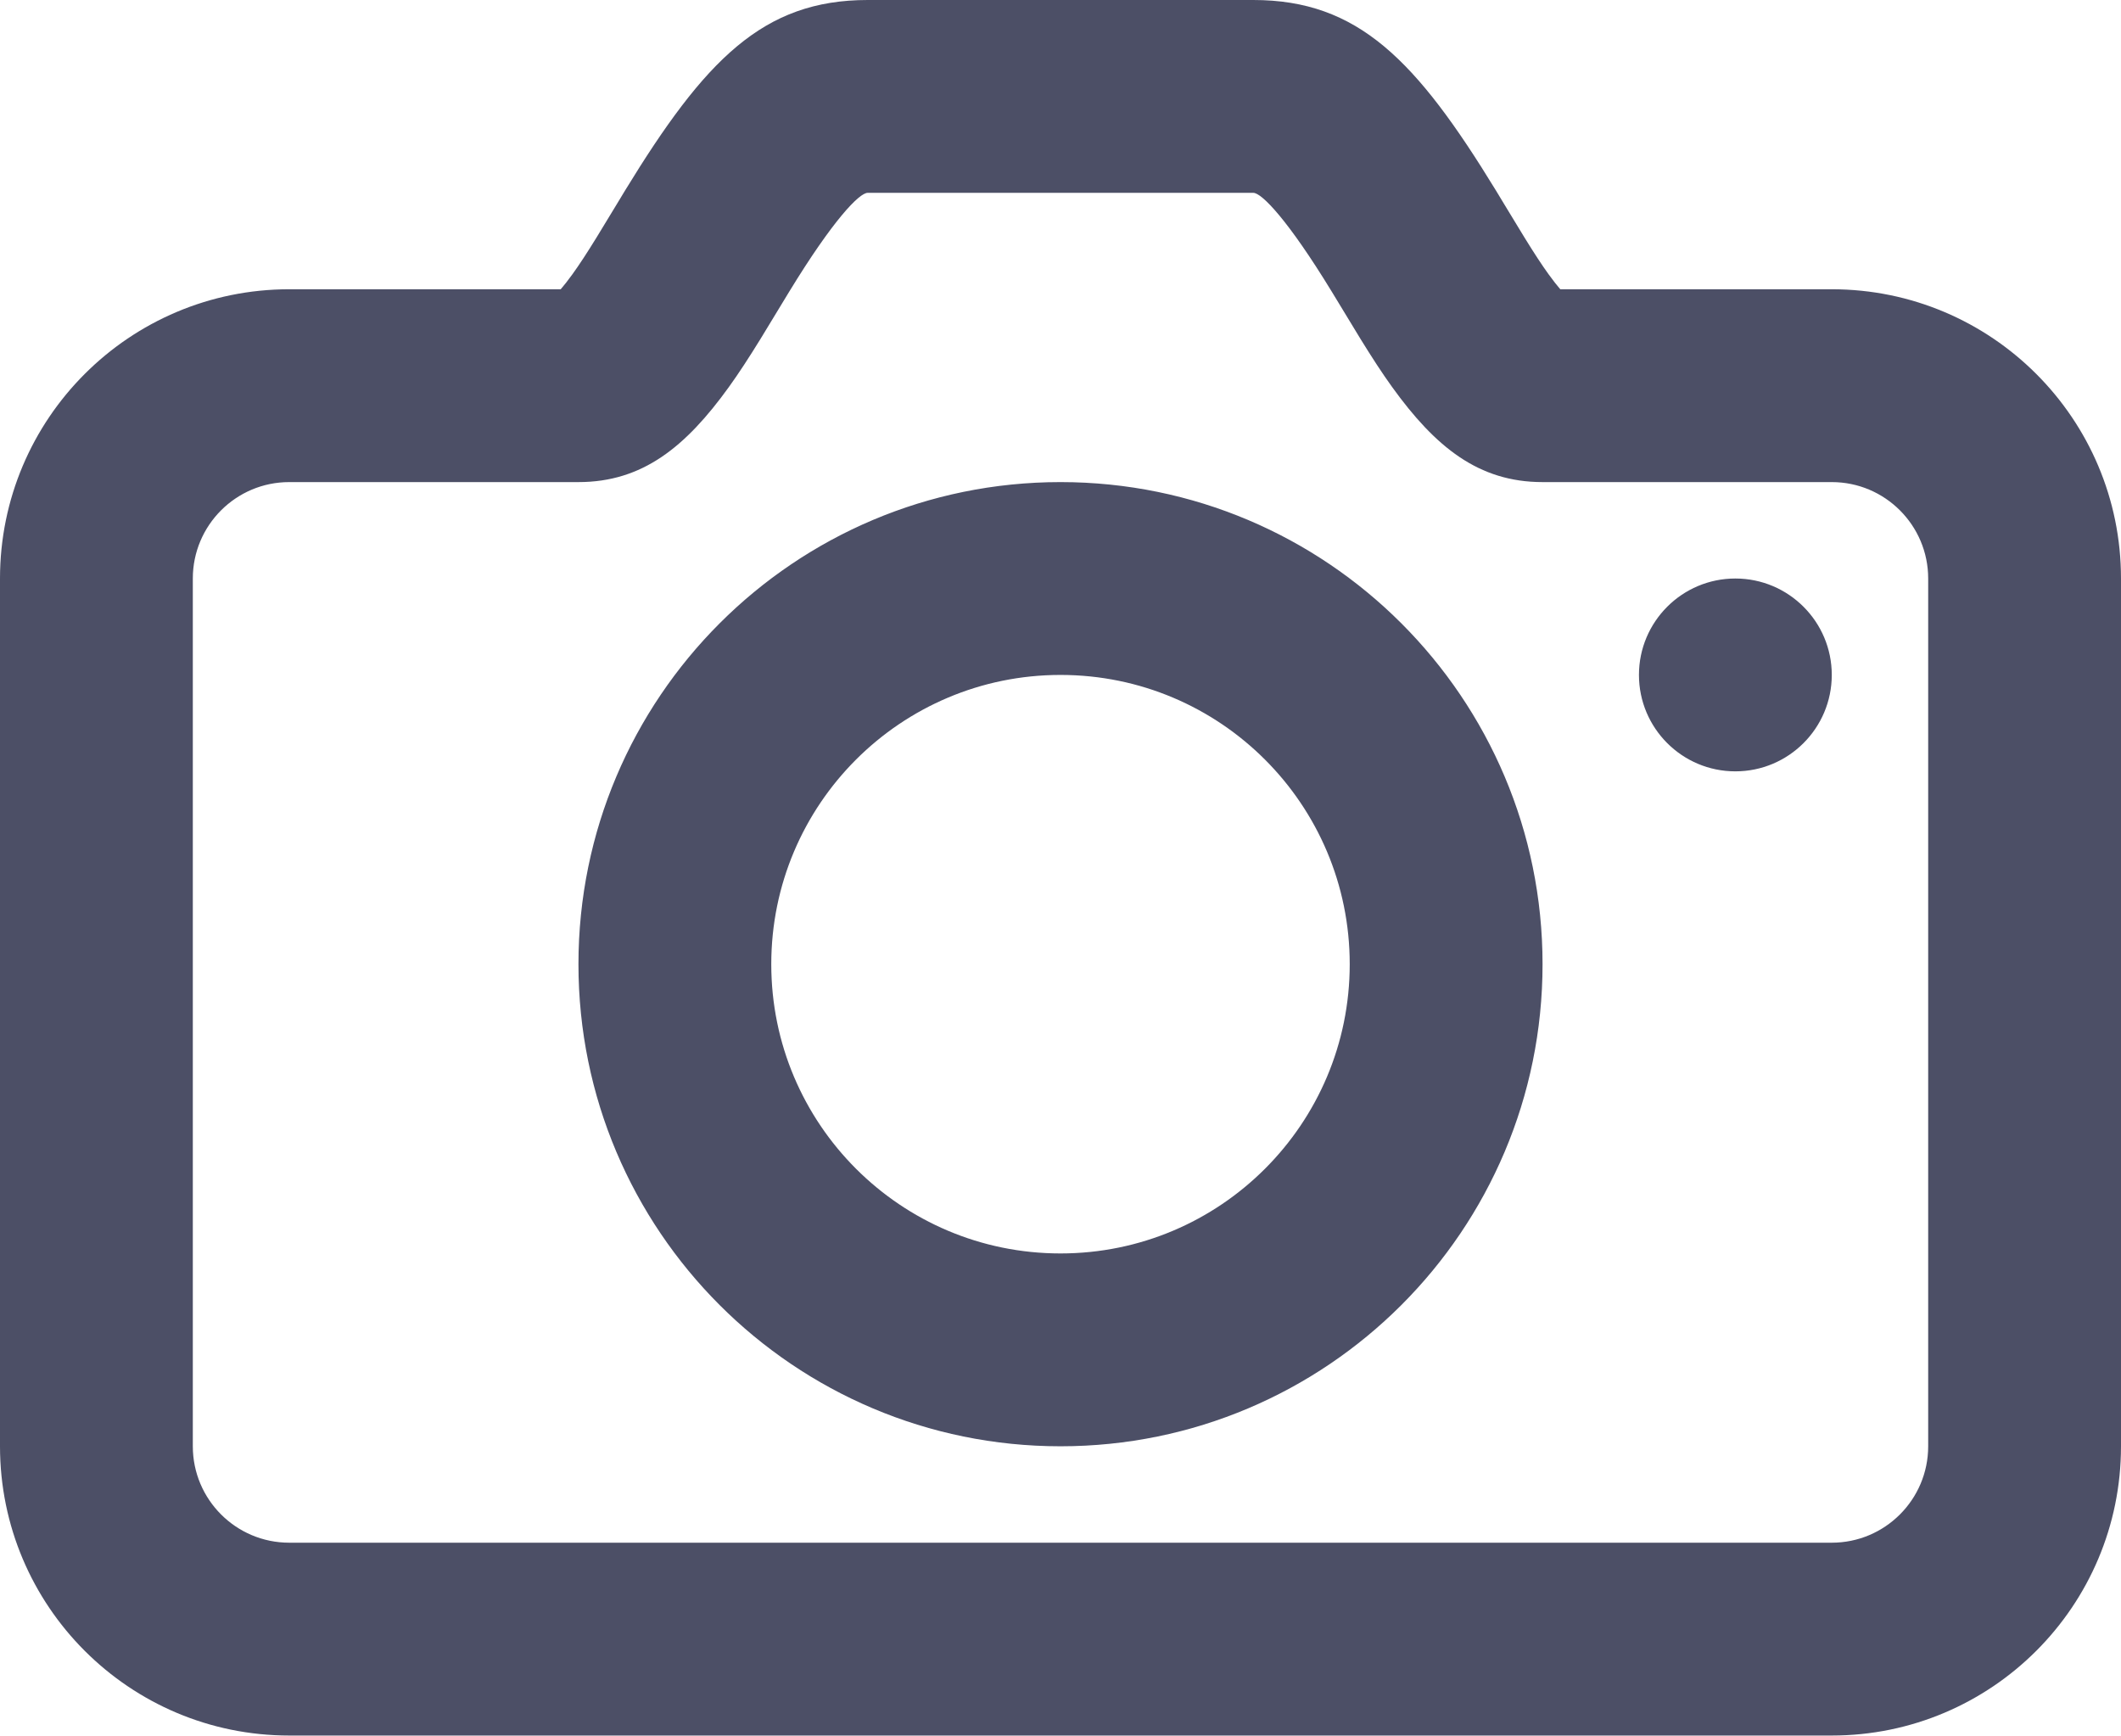
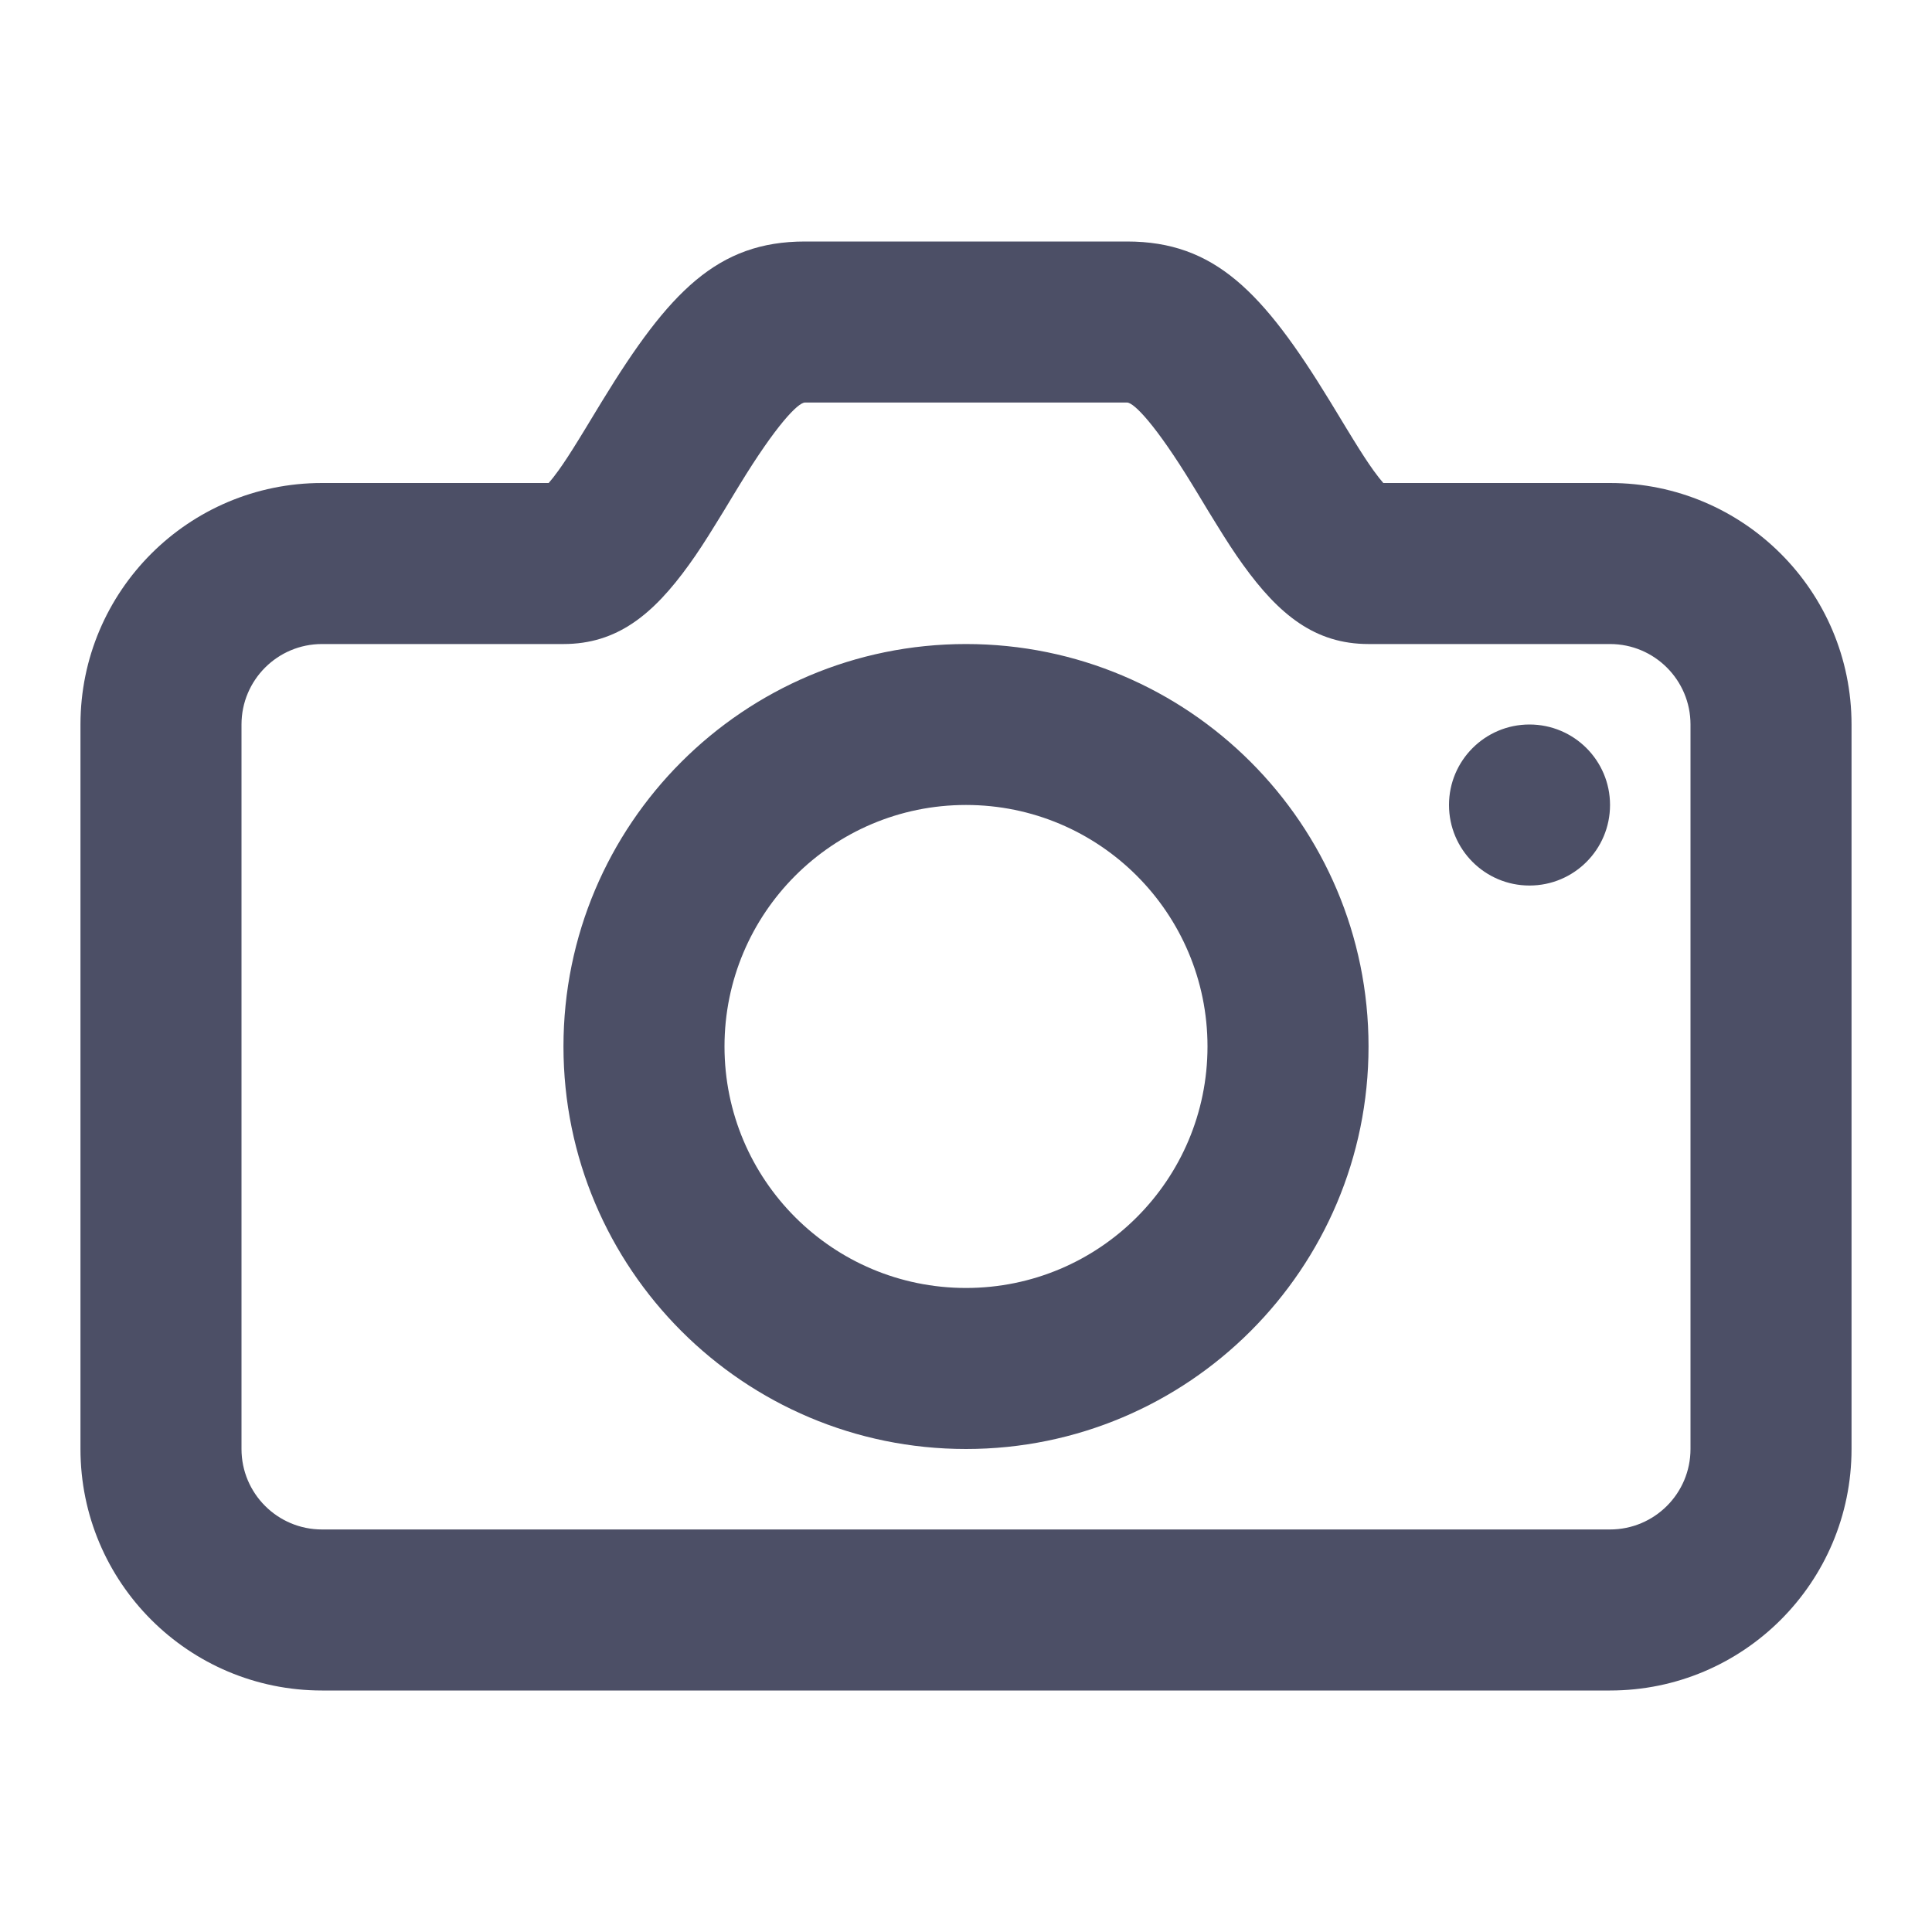
- <svg xmlns="http://www.w3.org/2000/svg" width="22" height="18" viewBox="0 0 22 18" fill="none">
-   <path fill-rule="evenodd" clip-rule="evenodd" d="M5.937 2.845C6.008 2.747 6.087 2.626 6.187 2.464C6.224 2.404 6.323 2.239 6.398 2.117L6.398 2.117L6.482 1.978C7.311 0.622 7.913 0 9 0H13C14.087 0 14.689 0.622 15.518 1.978L15.602 2.117C15.677 2.239 15.777 2.404 15.813 2.464C15.913 2.626 15.992 2.747 16.063 2.845C16.11 2.91 16.151 2.962 16.184 3H19C20.657 3 22 4.343 22 6V15C22 16.657 20.657 18 19 18H3C1.343 18 0 16.657 0 15V6C0 4.343 1.343 3 3 3H5.816C5.849 2.962 5.89 2.91 5.937 2.845ZM3 5C2.448 5 2 5.448 2 6V15C2 15.552 2.448 16 3 16H19C19.552 16 20 15.552 20 15V6C20 5.448 19.552 5 19 5H16C15.336 5 14.888 4.636 14.439 4.013C14.336 3.87 14.234 3.713 14.111 3.514C14.069 3.446 13.96 3.265 13.885 3.142L13.812 3.022C13.36 2.282 13.087 2 13 2H9C8.913 2 8.64 2.282 8.188 3.022L8.115 3.142L8.115 3.142C8.04 3.266 7.931 3.446 7.889 3.514C7.766 3.713 7.664 3.87 7.561 4.013C7.112 4.636 6.664 5 6 5H3ZM19 7C19 7.552 18.552 8 18 8C17.448 8 17 7.552 17 7C17 6.448 17.448 6 18 6C18.552 6 19 6.448 19 7ZM6 10C6 12.761 8.239 15 11 15C13.761 15 16 12.761 16 10C16 7.239 13.761 5 11 5C8.239 5 6 7.239 6 10ZM14 10C14 11.657 12.657 13 11 13C9.343 13 8 11.657 8 10C8 8.343 9.343 7 11 7C12.657 7 14 8.343 14 10Z" fill="#4C4F66" />
+ <svg xmlns="http://www.w3.org/2000/svg" width="20" height="20" viewBox="0 0 20 20" fill="none">
+   <g id="24 / basic / camera">
+     <path id="icon" fill-rule="evenodd" clip-rule="evenodd" d="M5.781 4.871C5.84 4.789 5.905 4.689 5.989 4.553C6.02 4.504 6.103 4.366 6.165 4.264L6.165 4.264L6.235 4.149C6.926 3.019 7.428 2.5 8.333 2.5H11.667C12.572 2.5 13.074 3.019 13.765 4.149L13.835 4.264L13.835 4.264C13.897 4.366 13.98 4.504 14.011 4.553C14.095 4.689 14.16 4.789 14.219 4.871C14.258 4.925 14.292 4.968 14.32 5H16.667C18.047 5 19.167 6.119 19.167 7.5V15C19.167 16.381 18.047 17.5 16.667 17.5H3.333C1.953 17.5 0.833 16.381 0.833 15V7.5C0.833 6.119 1.953 5 3.333 5H5.68C5.708 4.968 5.742 4.925 5.781 4.871ZM3.333 6.667C2.873 6.667 2.5 7.04 2.5 7.5V15C2.5 15.46 2.873 15.833 3.333 15.833H16.667C17.127 15.833 17.5 15.46 17.5 15V7.5C17.5 7.04 17.127 6.667 16.667 6.667H14.167C13.613 6.667 13.24 6.364 12.866 5.844C12.78 5.725 12.695 5.594 12.593 5.428C12.557 5.372 12.466 5.221 12.404 5.118L12.404 5.118L12.343 5.018C11.966 4.401 11.739 4.167 11.667 4.167H8.333C8.261 4.167 8.034 4.401 7.657 5.018L7.596 5.118C7.534 5.221 7.443 5.372 7.407 5.428C7.305 5.594 7.22 5.725 7.134 5.844C6.76 6.364 6.387 6.667 5.833 6.667H3.333ZM16.667 8.333C16.667 8.794 16.294 9.167 15.833 9.167C15.373 9.167 15 8.794 15 8.333C15 7.873 15.373 7.5 15.833 7.5C16.294 7.5 16.667 7.873 16.667 8.333ZM5.833 10.833C5.833 13.134 7.699 15 10 15C12.301 15 14.167 13.134 14.167 10.833C14.167 8.532 12.301 6.667 10 6.667C7.699 6.667 5.833 8.532 5.833 10.833ZM12.5 10.833C12.5 12.214 11.381 13.333 10 13.333C8.619 13.333 7.5 12.214 7.5 10.833C7.5 9.453 8.619 8.333 10 8.333C11.381 8.333 12.5 9.453 12.5 10.833Z" fill="#4C4F66" />
+   </g>
</svg>
